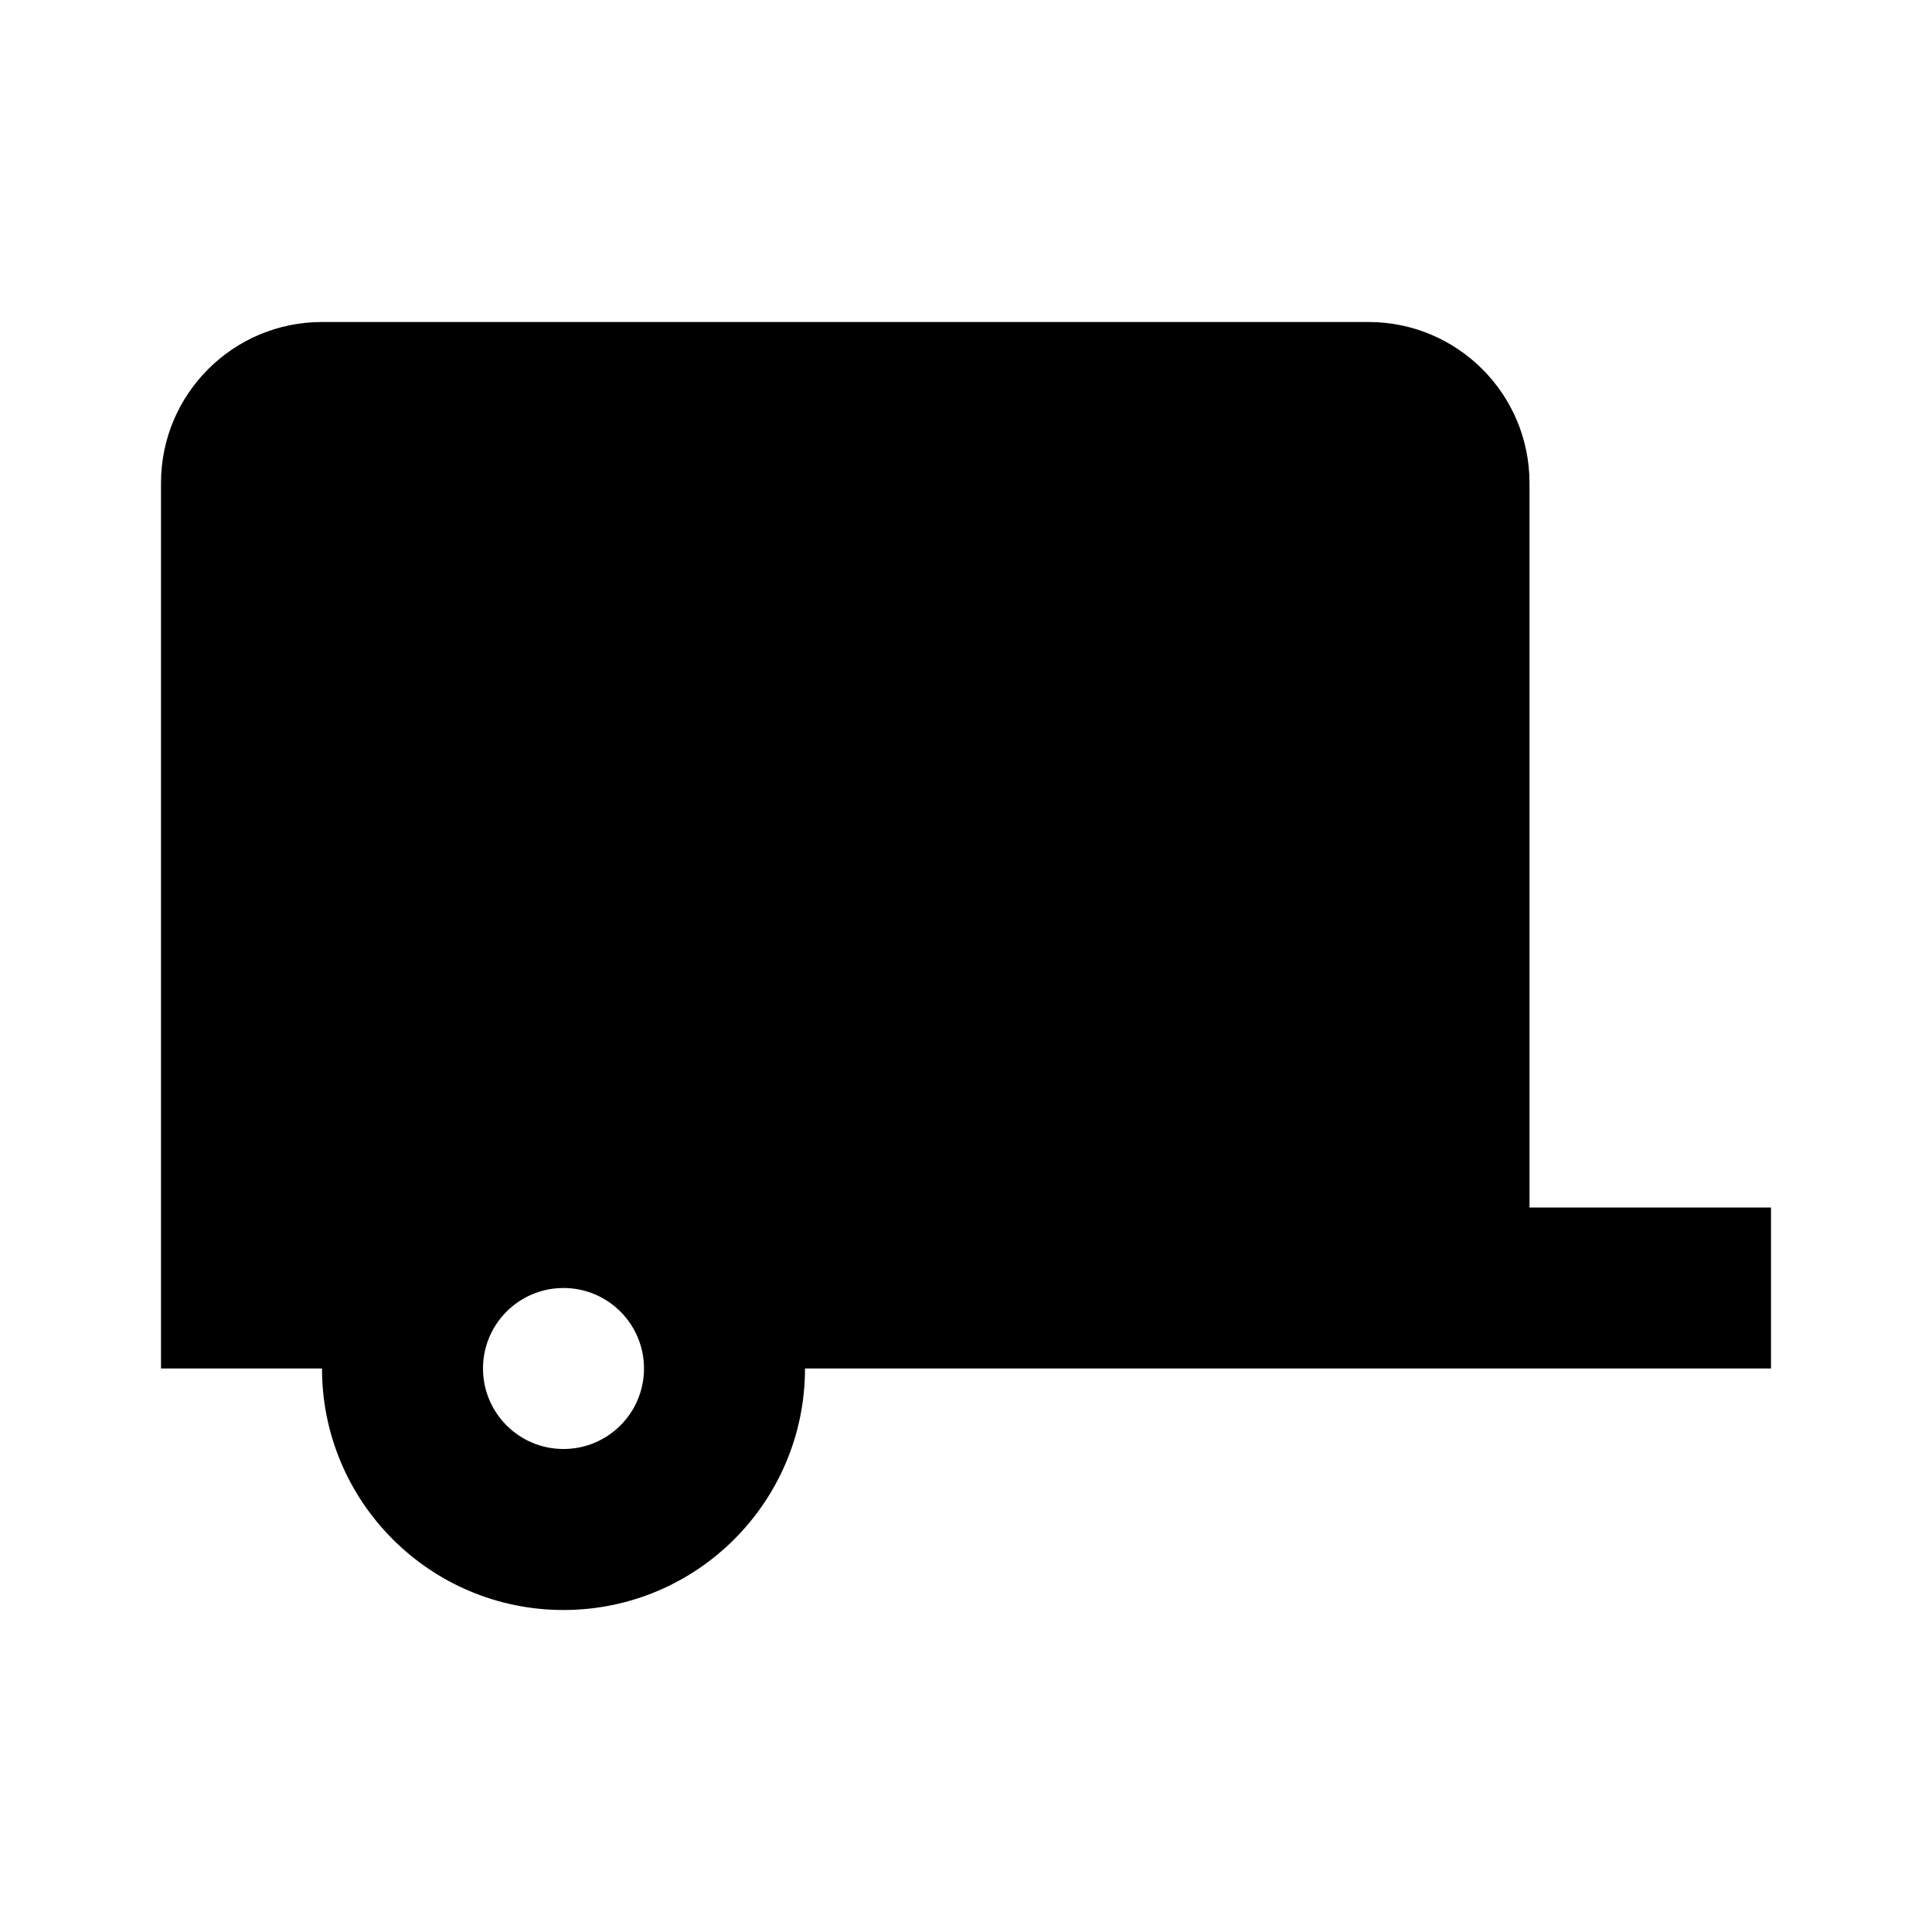
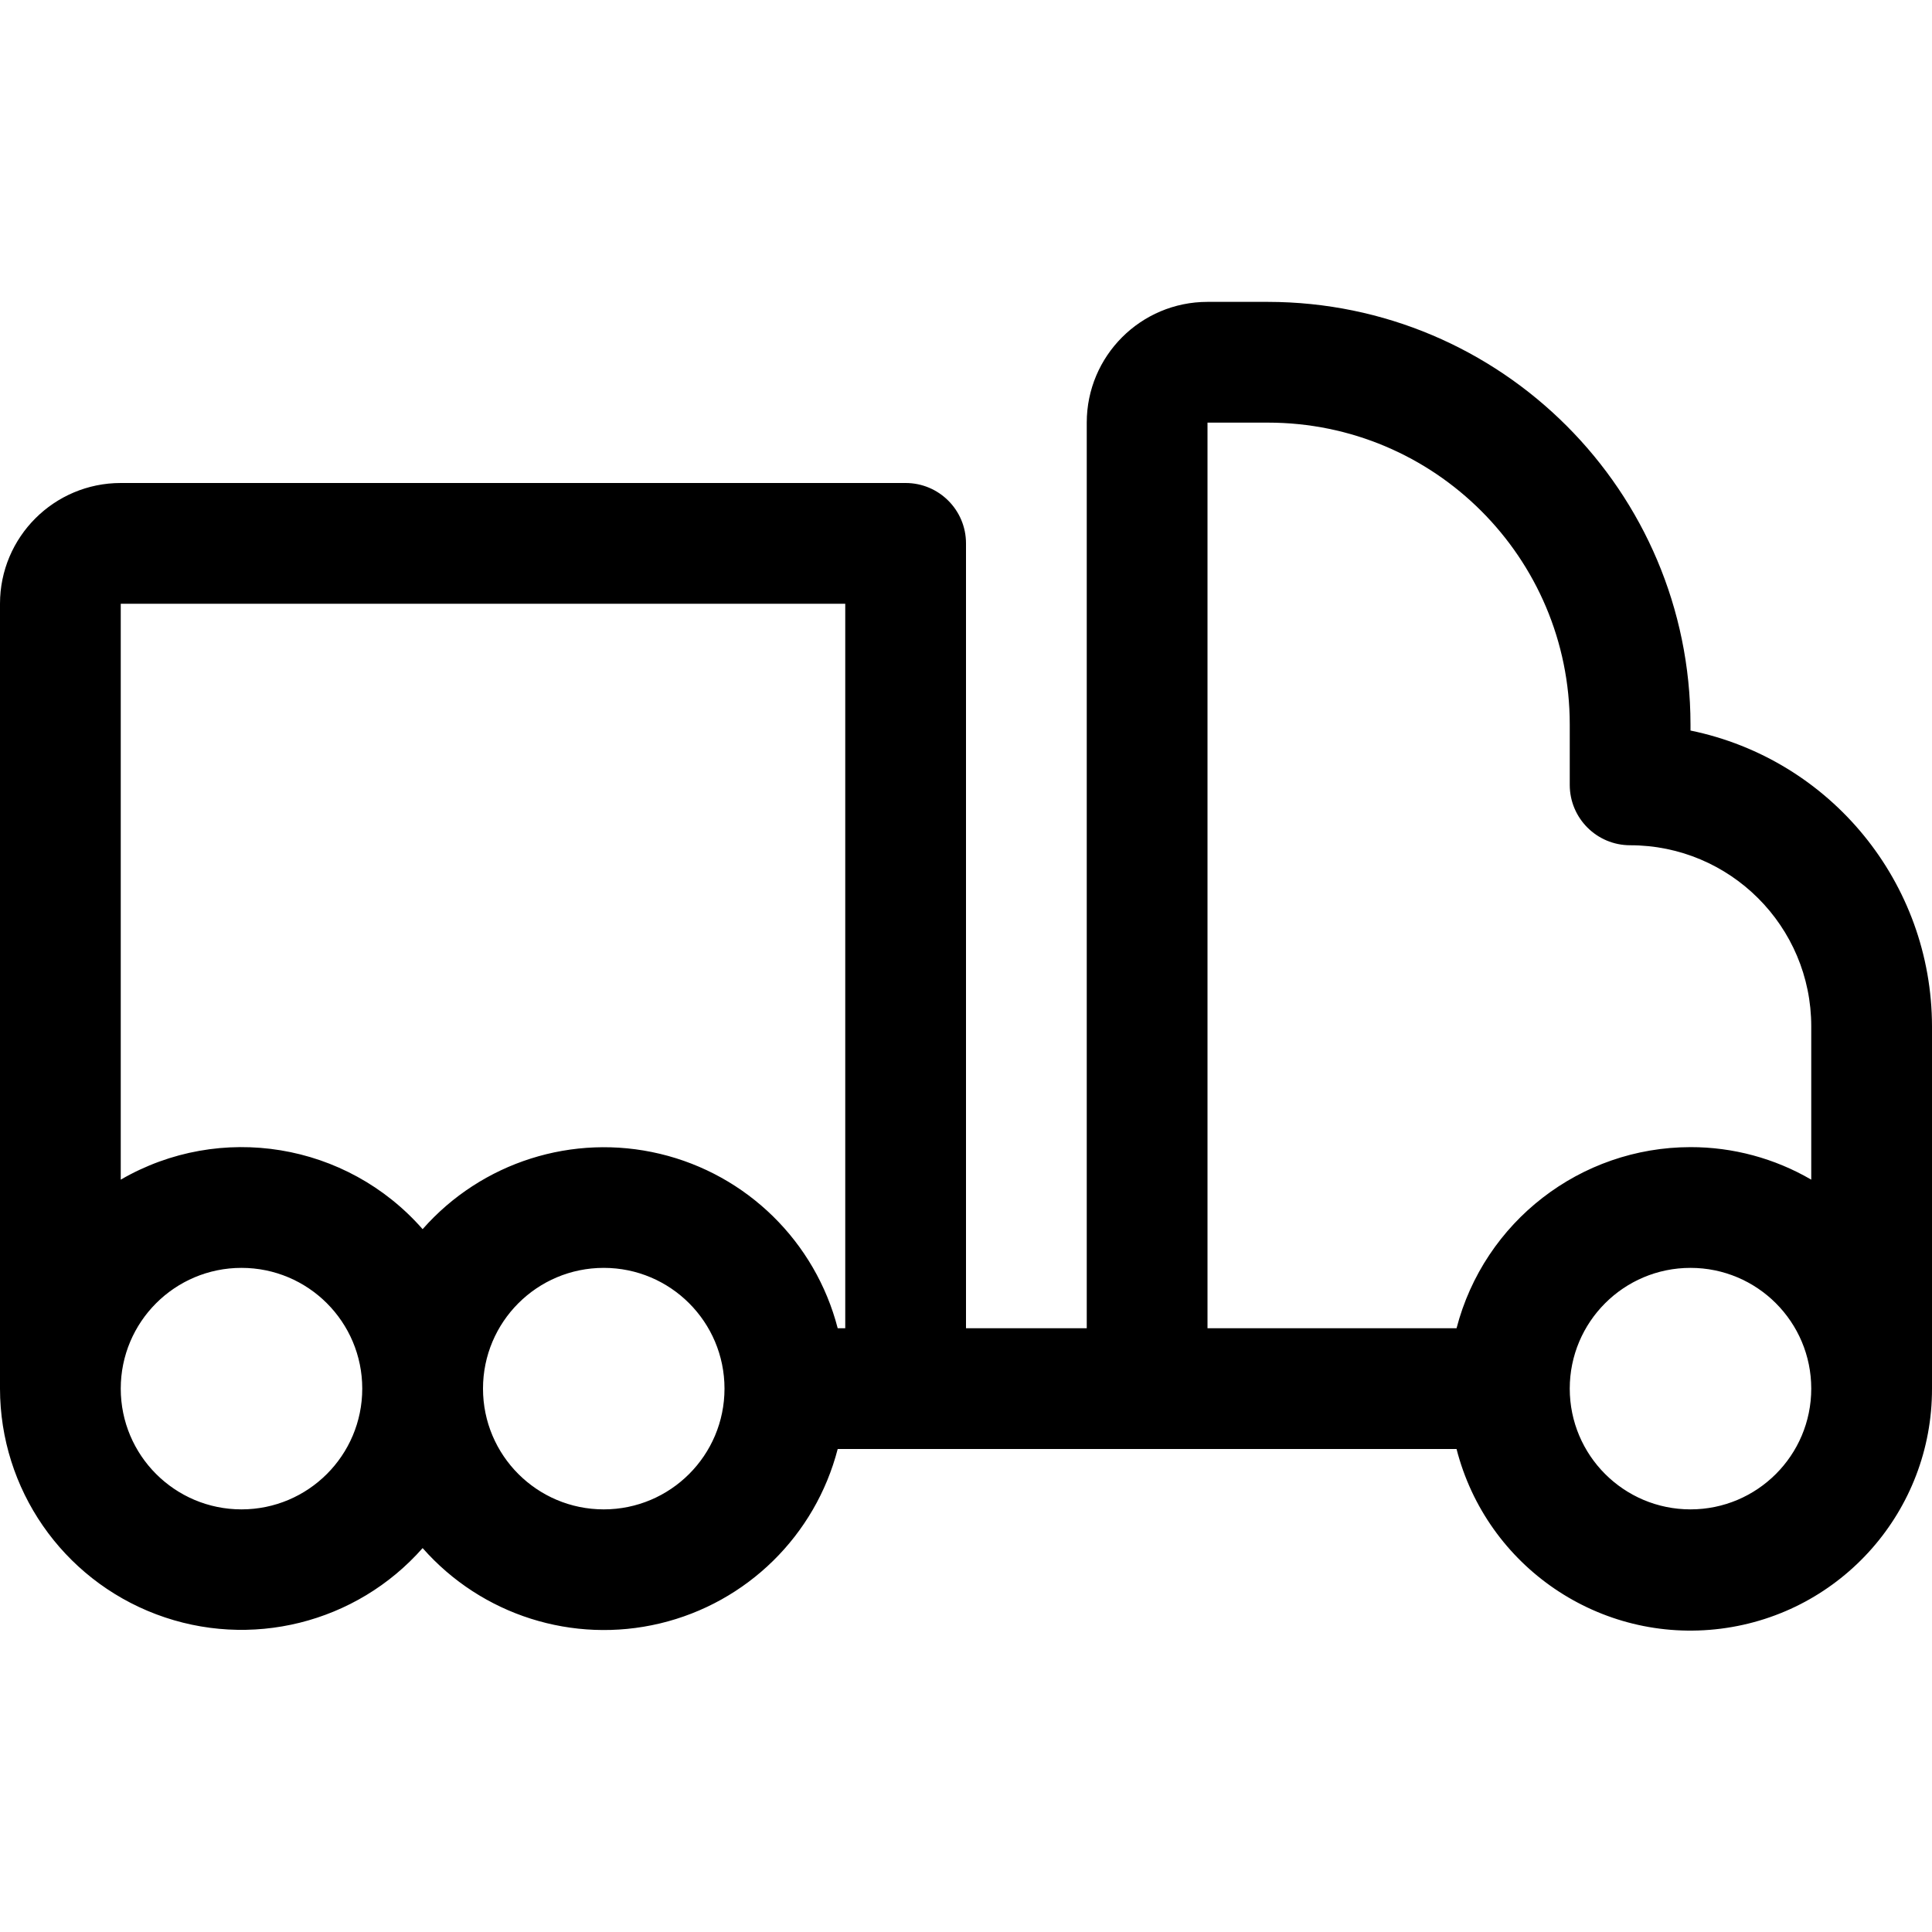
- <svg xmlns="http://www.w3.org/2000/svg" width="24" height="24" viewBox="0 0 24 24">
-   <path d="M22 15v2H10a3 3 0 0 1-3 3 3 3 0 0 1-3-3H2V6a2 2 0 0 1 2-2h13a2 2 0 0 1 2 2v9h3M7 16a1 1 0 0 0-1 1 1 1 0 0 0 1 1 1 1 0 0 0 1-1 1 1 0 0 0-1-1Z" />
+ <svg xmlns="http://www.w3.org/2000/svg" viewBox="0 0 256 256" fill="currentColor">
+   <path d="M224,96.8V96a56.06,56.06,0,0,0-56-56h-8a16,16,0,0,0-16,16V176H128V72a8,8,0,0,0-8-8H16A16,16,0,0,0,0,80V184a32,32,0,0,0,56,21.13A32,32,0,0,0,111,192h82a32,32,0,0,0,63-8V136A40.07,40.07,0,0,0,224,96.8ZM160,56h8a40,40,0,0,1,40,40v8a8,8,0,0,0,8,8,24,24,0,0,1,24,24v20.31A31.71,31.71,0,0,0,224,152a32.06,32.06,0,0,0-31,24H160ZM112,80v96h-1a32,32,0,0,0-55-13.13,31.9,31.9,0,0,0-40-6.56V80ZM32,200a16,16,0,1,1,16-16A16,16,0,0,1,32,200Zm48,0a16,16,0,1,1,16-16A16,16,0,0,1,80,200Zm144,0a16,16,0,1,1,16-16A16,16,0,0,1,224,200Z" />
</svg>
